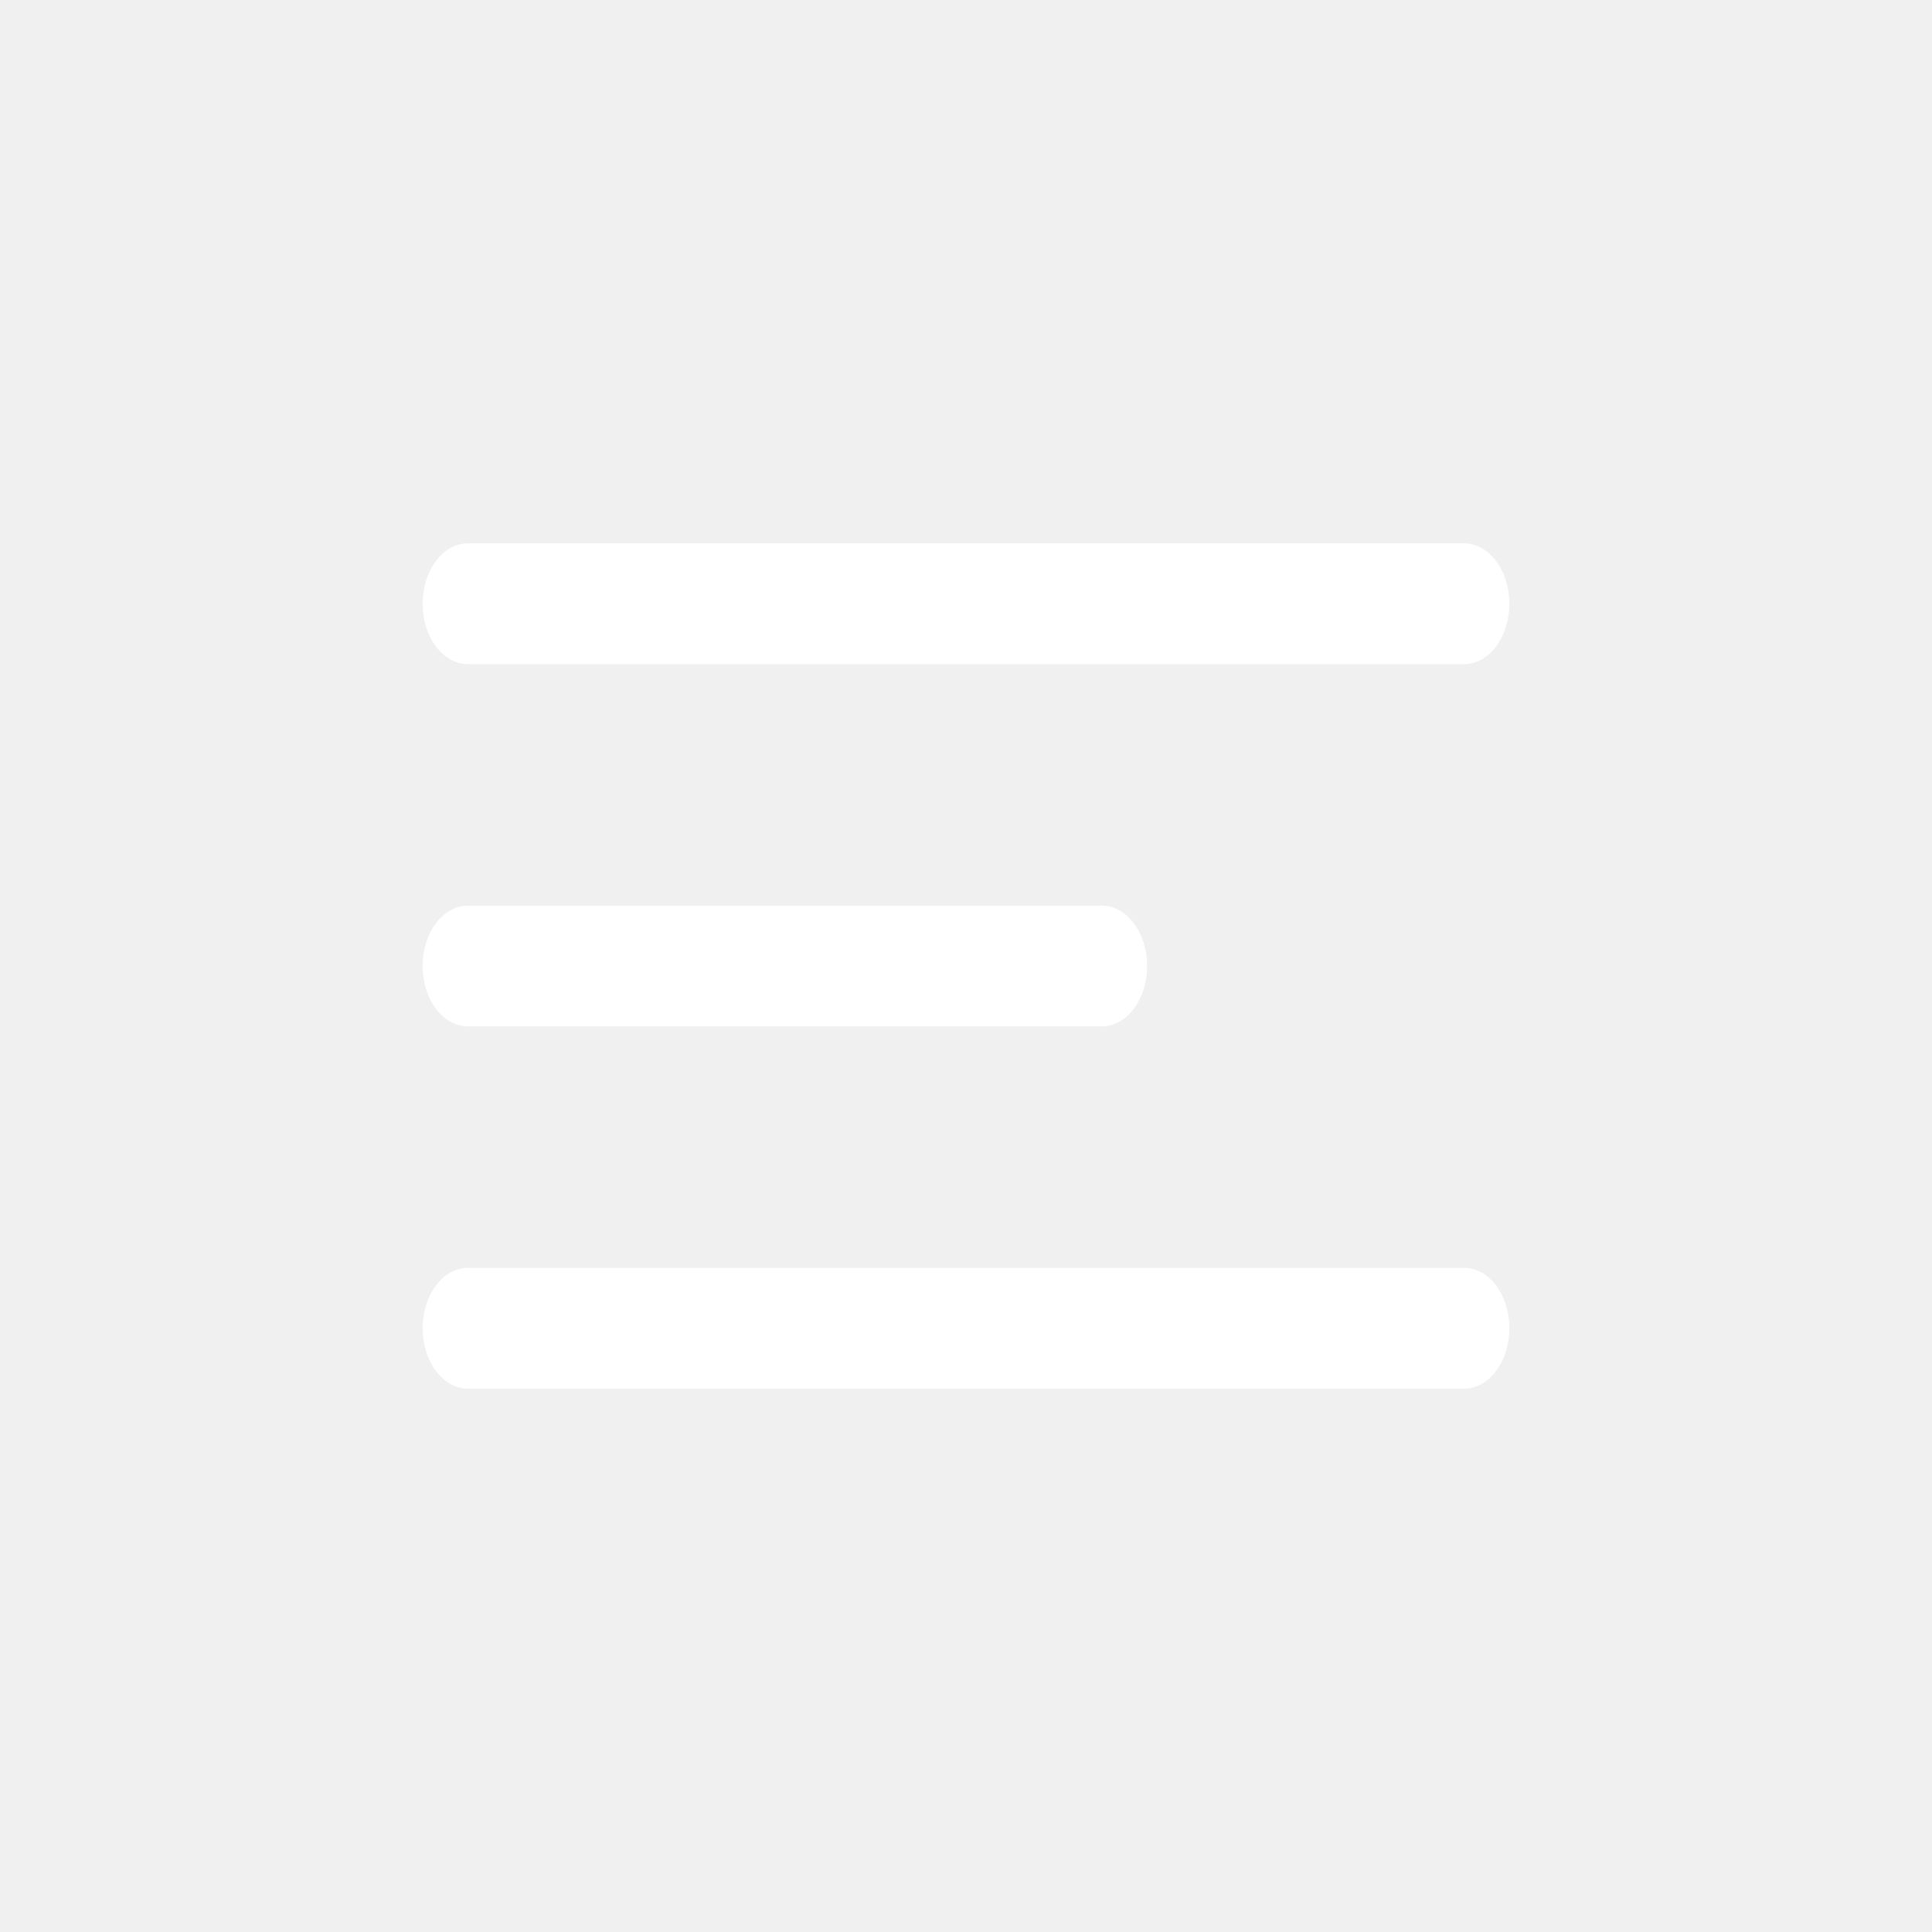
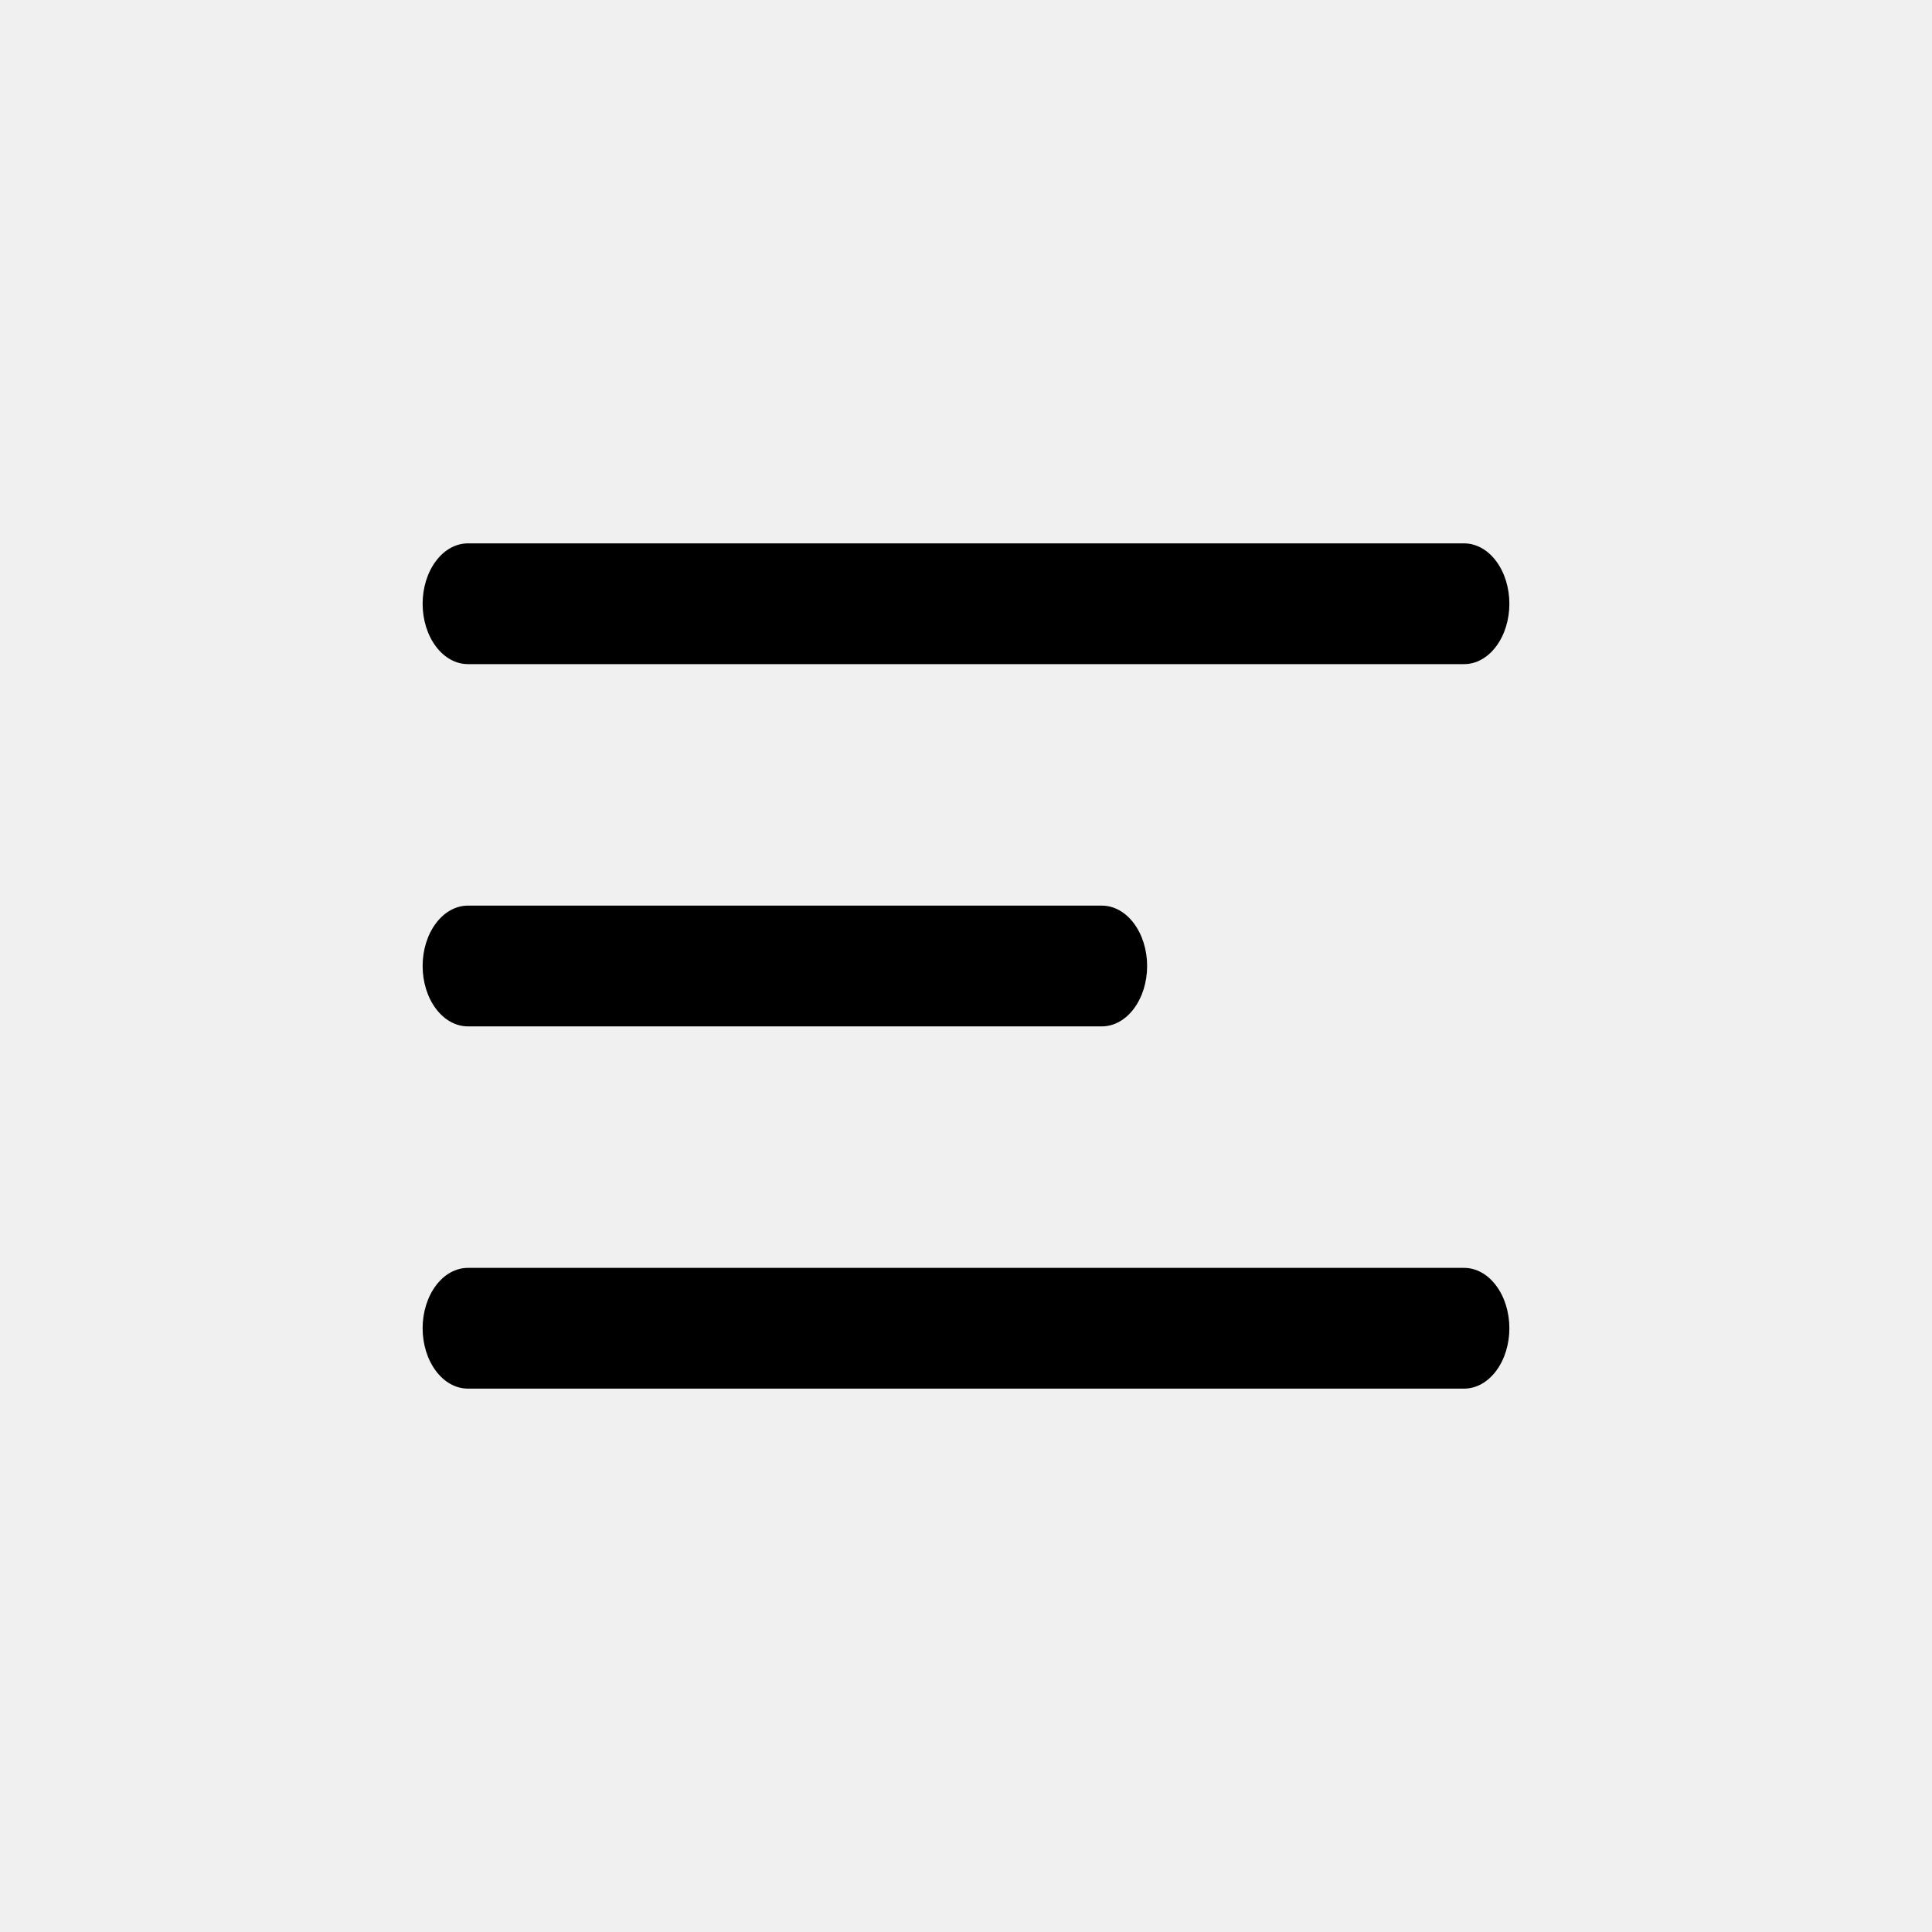
<svg xmlns="http://www.w3.org/2000/svg" width="32" height="32" viewBox="0 0 32 32" fill="none">
-   <path d="M24.25 11H7.75C7.551 11 7.36 10.895 7.22 10.707C7.079 10.52 7 10.265 7 10C7 9.735 7.079 9.48 7.22 9.293C7.36 9.105 7.551 9 7.75 9H24.25C24.449 9 24.64 9.105 24.78 9.293C24.921 9.48 25 9.735 25 10C25 10.265 24.921 10.52 24.78 10.707C24.64 10.895 24.449 11 24.25 11Z" fill="white" />
-   <path d="M7.75 15H18.25C18.449 15 18.64 15.105 18.78 15.293C18.921 15.48 19 15.735 19 16C19 16.265 18.921 16.52 18.78 16.707C18.64 16.895 18.449 17 18.25 17H7.75C7.551 17 7.36 16.895 7.22 16.707C7.079 16.52 7 16.265 7 16C7 15.735 7.079 15.48 7.22 15.293C7.36 15.105 7.551 15 7.75 15Z" fill="white" />
-   <path d="M7.75 21H24.25C24.449 21 24.64 21.105 24.78 21.293C24.921 21.48 25 21.735 25 22C25 22.265 24.921 22.52 24.78 22.707C24.64 22.895 24.449 23 24.25 23H7.75C7.551 23 7.36 22.895 7.22 22.707C7.079 22.52 7 22.265 7 22C7 21.735 7.079 21.48 7.22 21.293C7.36 21.105 7.551 21 7.75 21Z" fill="white" />
+   <path d="M24.25 11H7.75C7.551 11 7.36 10.895 7.22 10.707C7.079 10.52 7 10.265 7 10C7 9.735 7.079 9.48 7.22 9.293C7.36 9.105 7.551 9 7.75 9H24.25C24.449 9 24.64 9.105 24.78 9.293C24.921 9.48 25 9.735 25 10C25 10.265 24.921 10.52 24.78 10.707C24.64 10.895 24.449 11 24.25 11Z" fill="currentColor" />
+   <path d="M7.75 15H18.25C18.449 15 18.64 15.105 18.78 15.293C18.921 15.48 19 15.735 19 16C19 16.265 18.921 16.52 18.78 16.707C18.64 16.895 18.449 17 18.25 17H7.75C7.551 17 7.36 16.895 7.22 16.707C7.079 16.52 7 16.265 7 16C7 15.735 7.079 15.48 7.22 15.293C7.36 15.105 7.551 15 7.75 15Z" fill="currentColor" />
+   <path d="M7.75 21H24.25C24.449 21 24.64 21.105 24.78 21.293C24.921 21.48 25 21.735 25 22C25 22.265 24.921 22.52 24.78 22.707C24.64 22.895 24.449 23 24.25 23H7.75C7.551 23 7.36 22.895 7.22 22.707C7.079 22.52 7 22.265 7 22C7 21.735 7.079 21.48 7.22 21.293C7.36 21.105 7.551 21 7.75 21Z" fill="currentColor" />
</svg>
